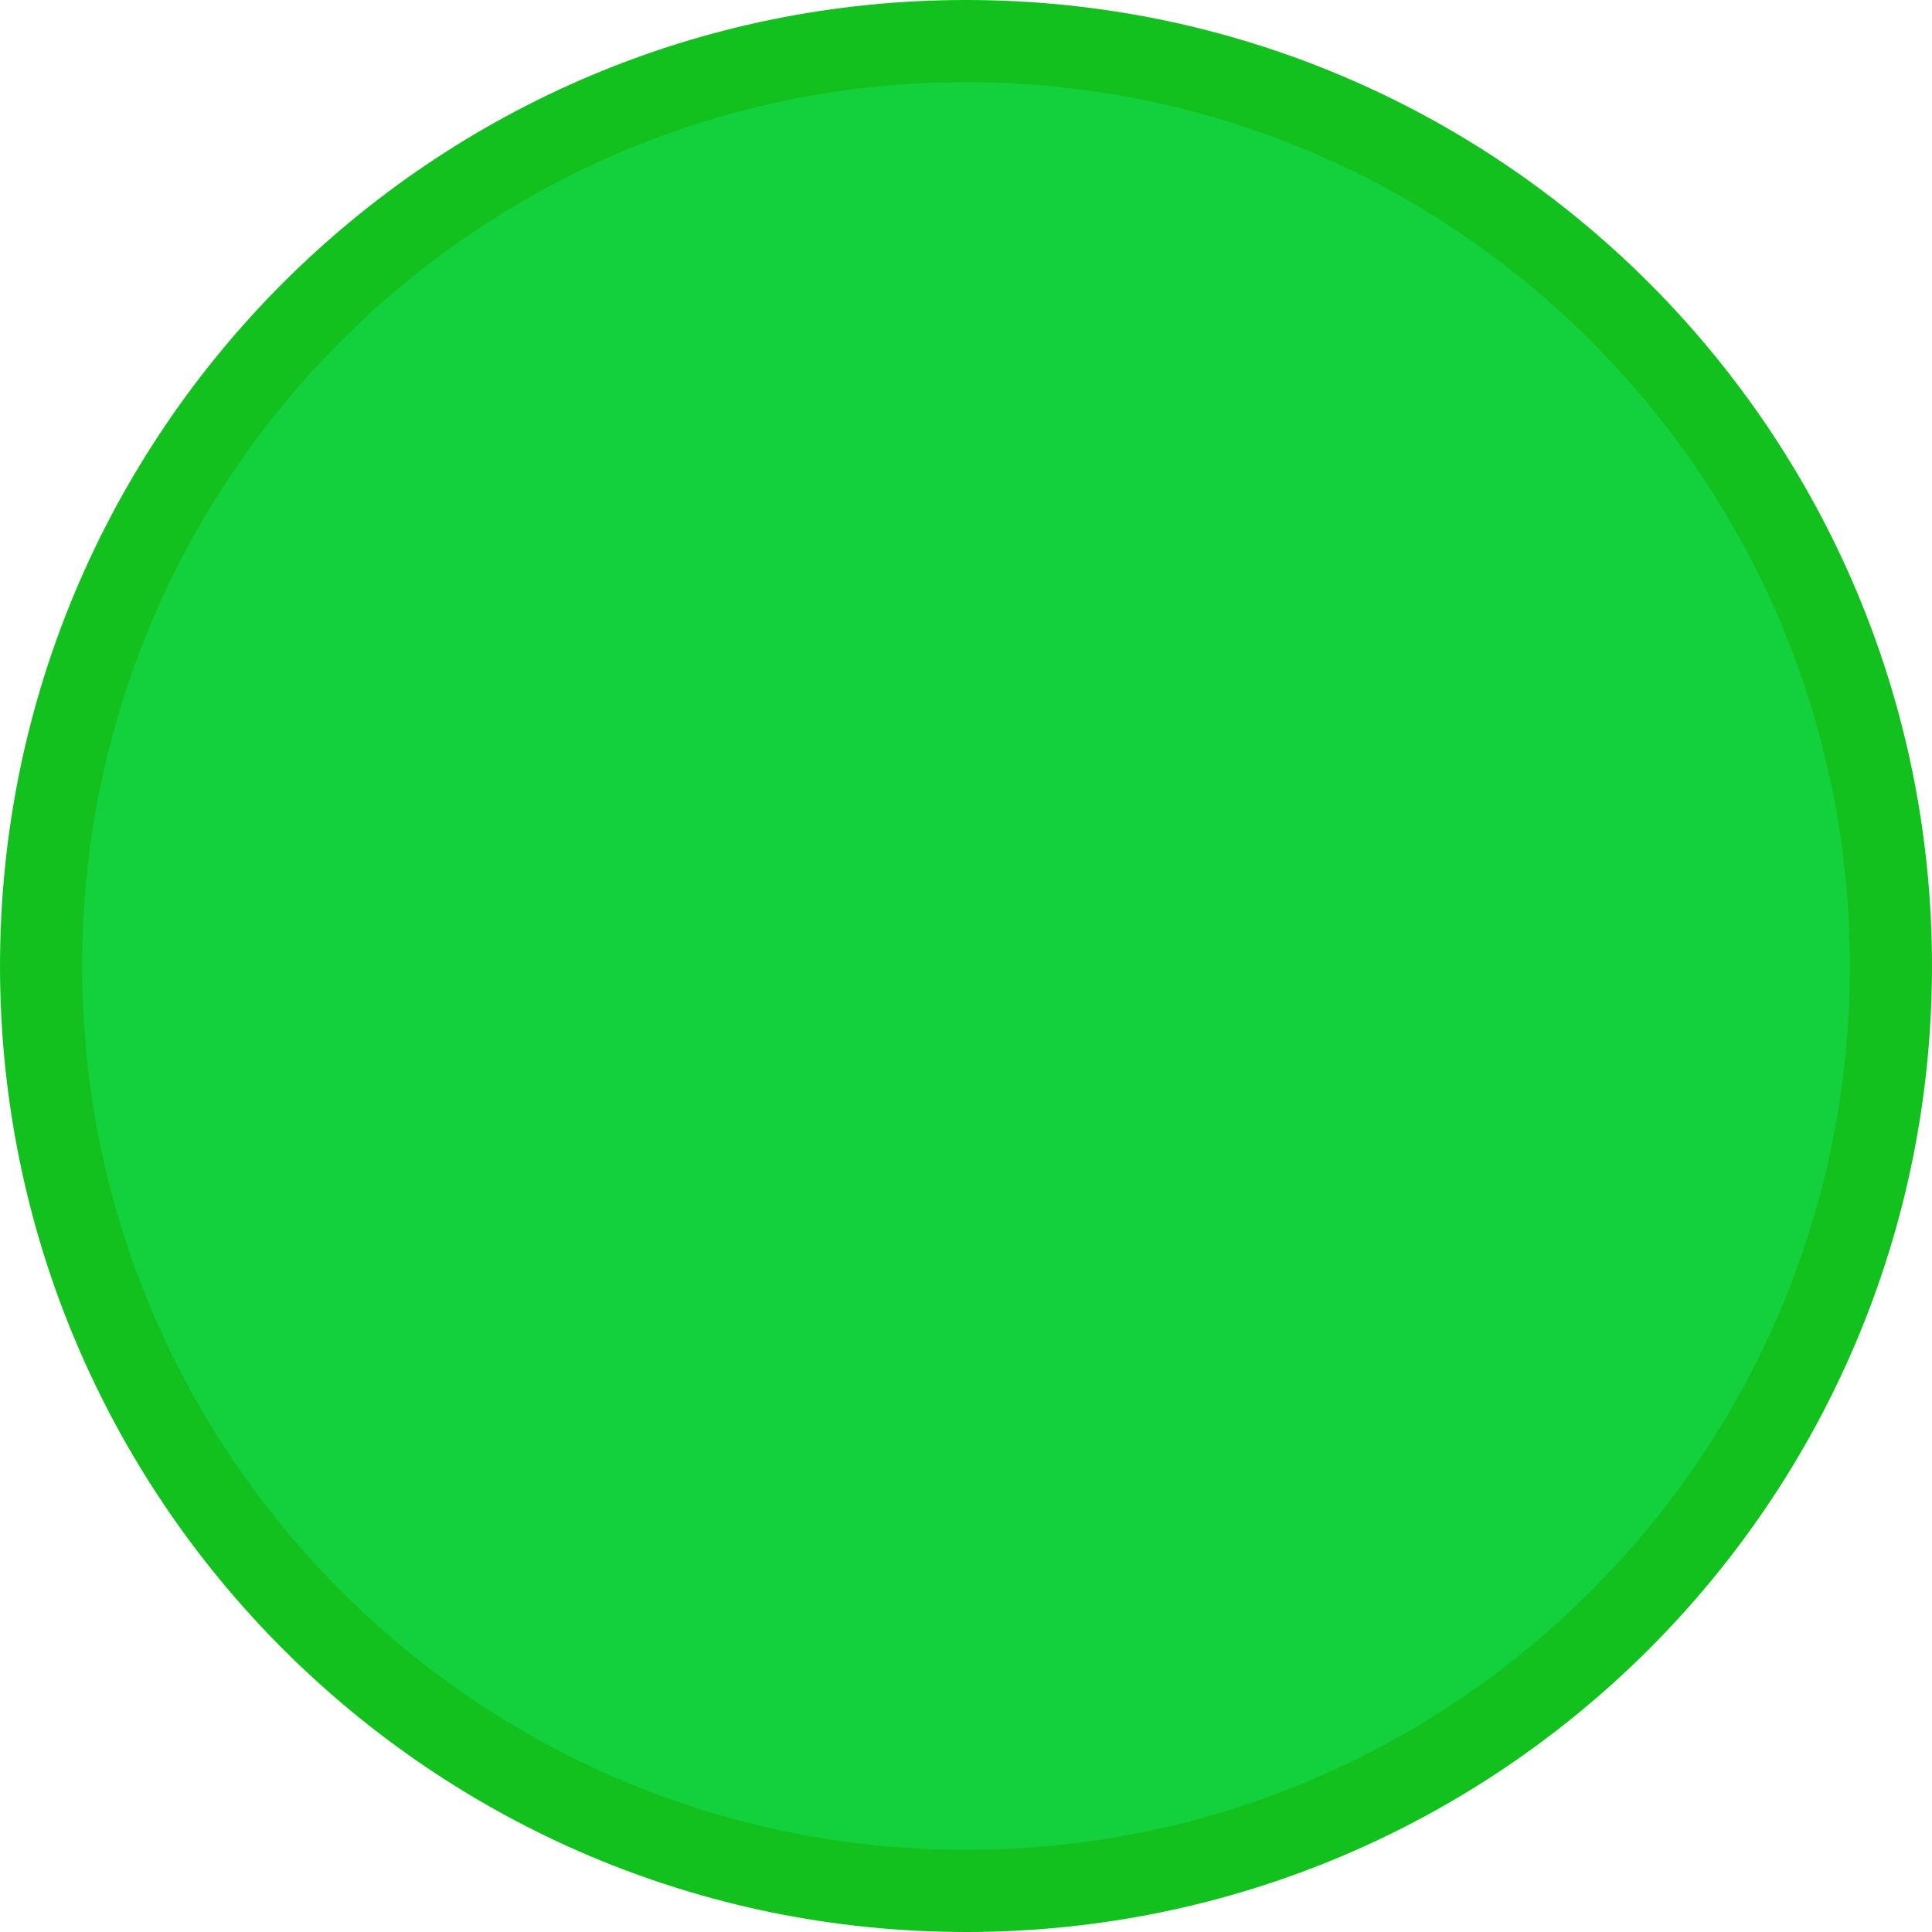
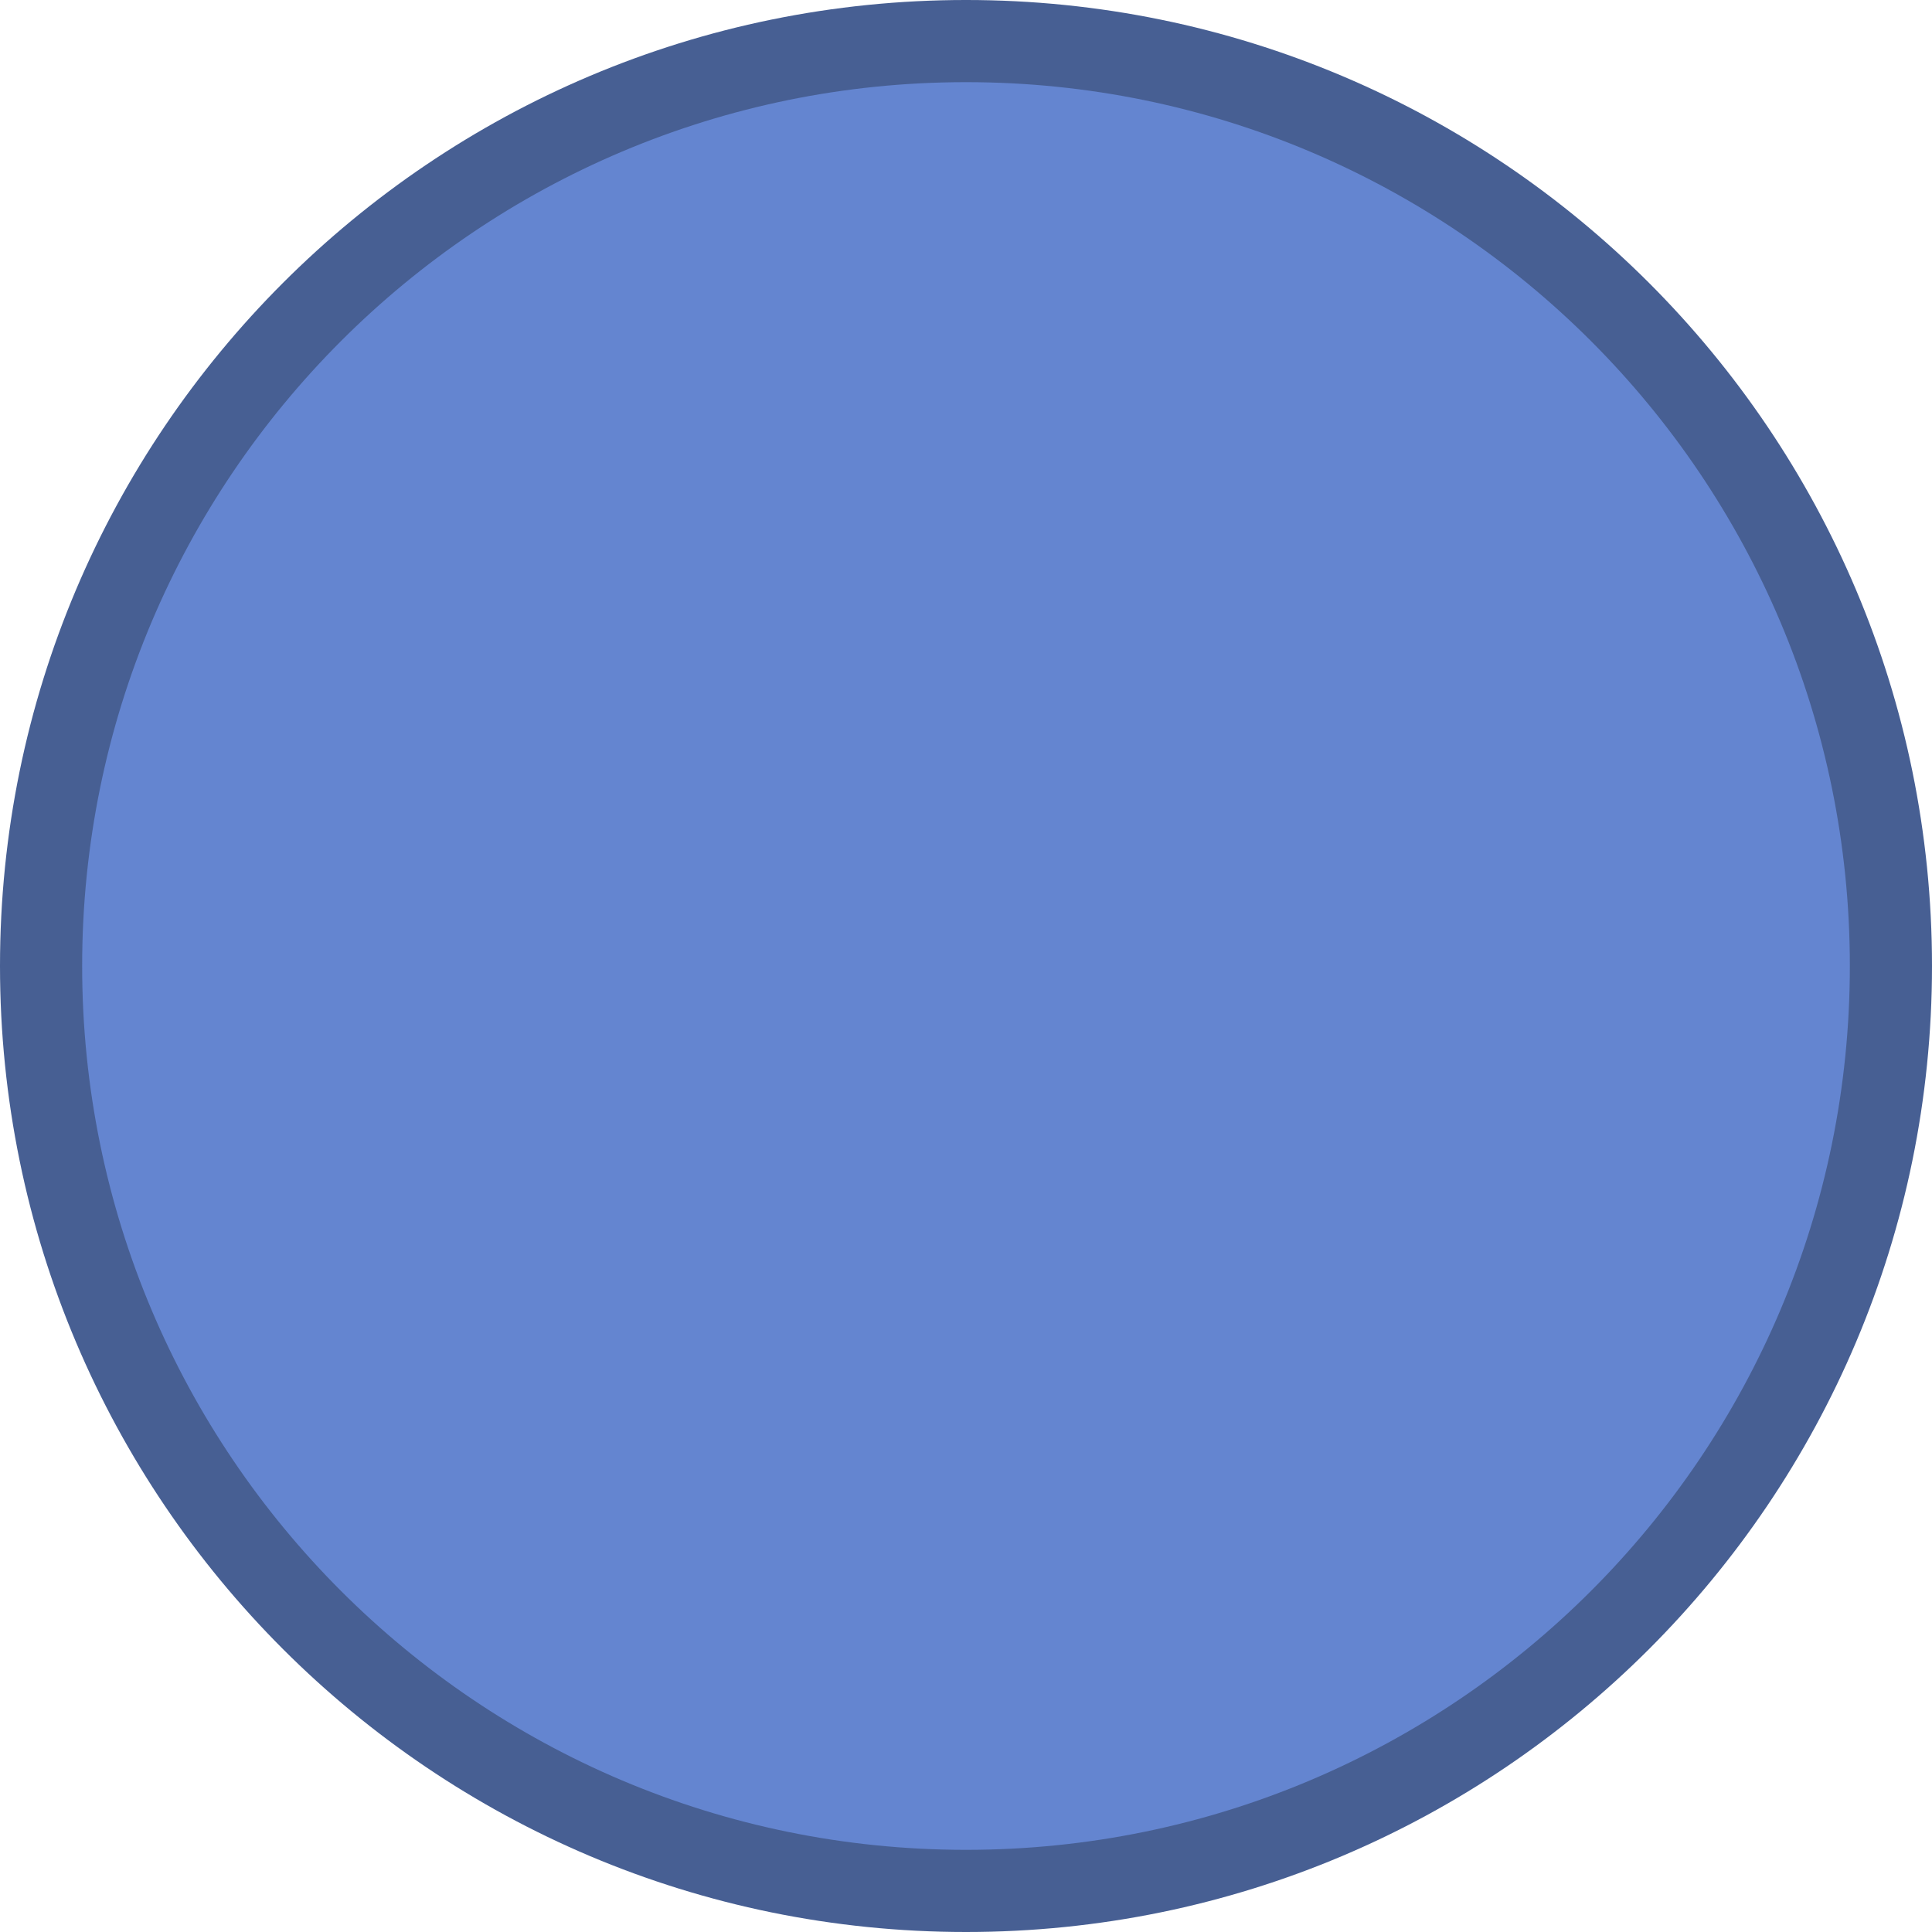
<svg xmlns="http://www.w3.org/2000/svg" viewBox="0 0 50 50" version="1.2" baseProfile="tiny">
  <defs>
</defs>
  <g fill="none" stroke="black" stroke-width="1" fill-rule="evenodd" stroke-linecap="square" stroke-linejoin="bevel">
-     <g fill="#13c11e" fill-opacity="1" stroke="none" transform="matrix(0.0548338,0,0,-0.0548336,-0.396175,50.4309)" font-family="Ubuntu Nerd Font" font-size="16" font-weight="400" font-style="normal">
+     <g fill="#475f93" fill-opacity="1" stroke="none" transform="matrix(0.0548338,0,0,-0.0548336,-0.396175,50.4309)" font-family="Ubuntu Nerd Font" font-size="16" font-weight="400" font-style="normal">
      <path vector-effect="none" fill-rule="evenodd" d="M463.15,7.858 C714.95,7.858 919.071,211.983 919.071,463.788 C919.071,715.583 714.95,919.709 463.15,919.709 C211.35,919.709 7.225,715.583 7.225,463.788 C7.225,211.983 211.35,7.858 463.15,7.858 " />
    </g>
-     <g fill="#13d13d" fill-opacity="1" stroke="none" transform="matrix(0.0548338,0,0,-0.0548336,-0.396175,50.4309)" font-family="Ubuntu Nerd Font" font-size="16" font-weight="400" font-style="normal">
+     <g fill="#6485d0" fill-opacity="1" stroke="none" transform="matrix(0.0548338,0,0,-0.0548336,-0.396175,50.4309)" font-family="Ubuntu Nerd Font" font-size="16" font-weight="400" font-style="normal">
      <path vector-effect="none" fill-rule="evenodd" d="M463.15,46.638 C693.534,46.638 880.3,233.401 880.3,463.788 C880.3,694.166 693.534,880.929 463.15,880.929 C232.767,880.929 46,694.166 46,463.788 C46,233.401 232.767,46.638 463.15,46.638 " />
    </g>
    <g fill="none" stroke="#000000" stroke-opacity="1" stroke-width="1" stroke-linecap="square" stroke-linejoin="bevel" transform="matrix(1,0,0,1,0,0)" font-family="Ubuntu Nerd Font" font-size="16" font-weight="400" font-style="normal">
</g>
  </g>
</svg>
